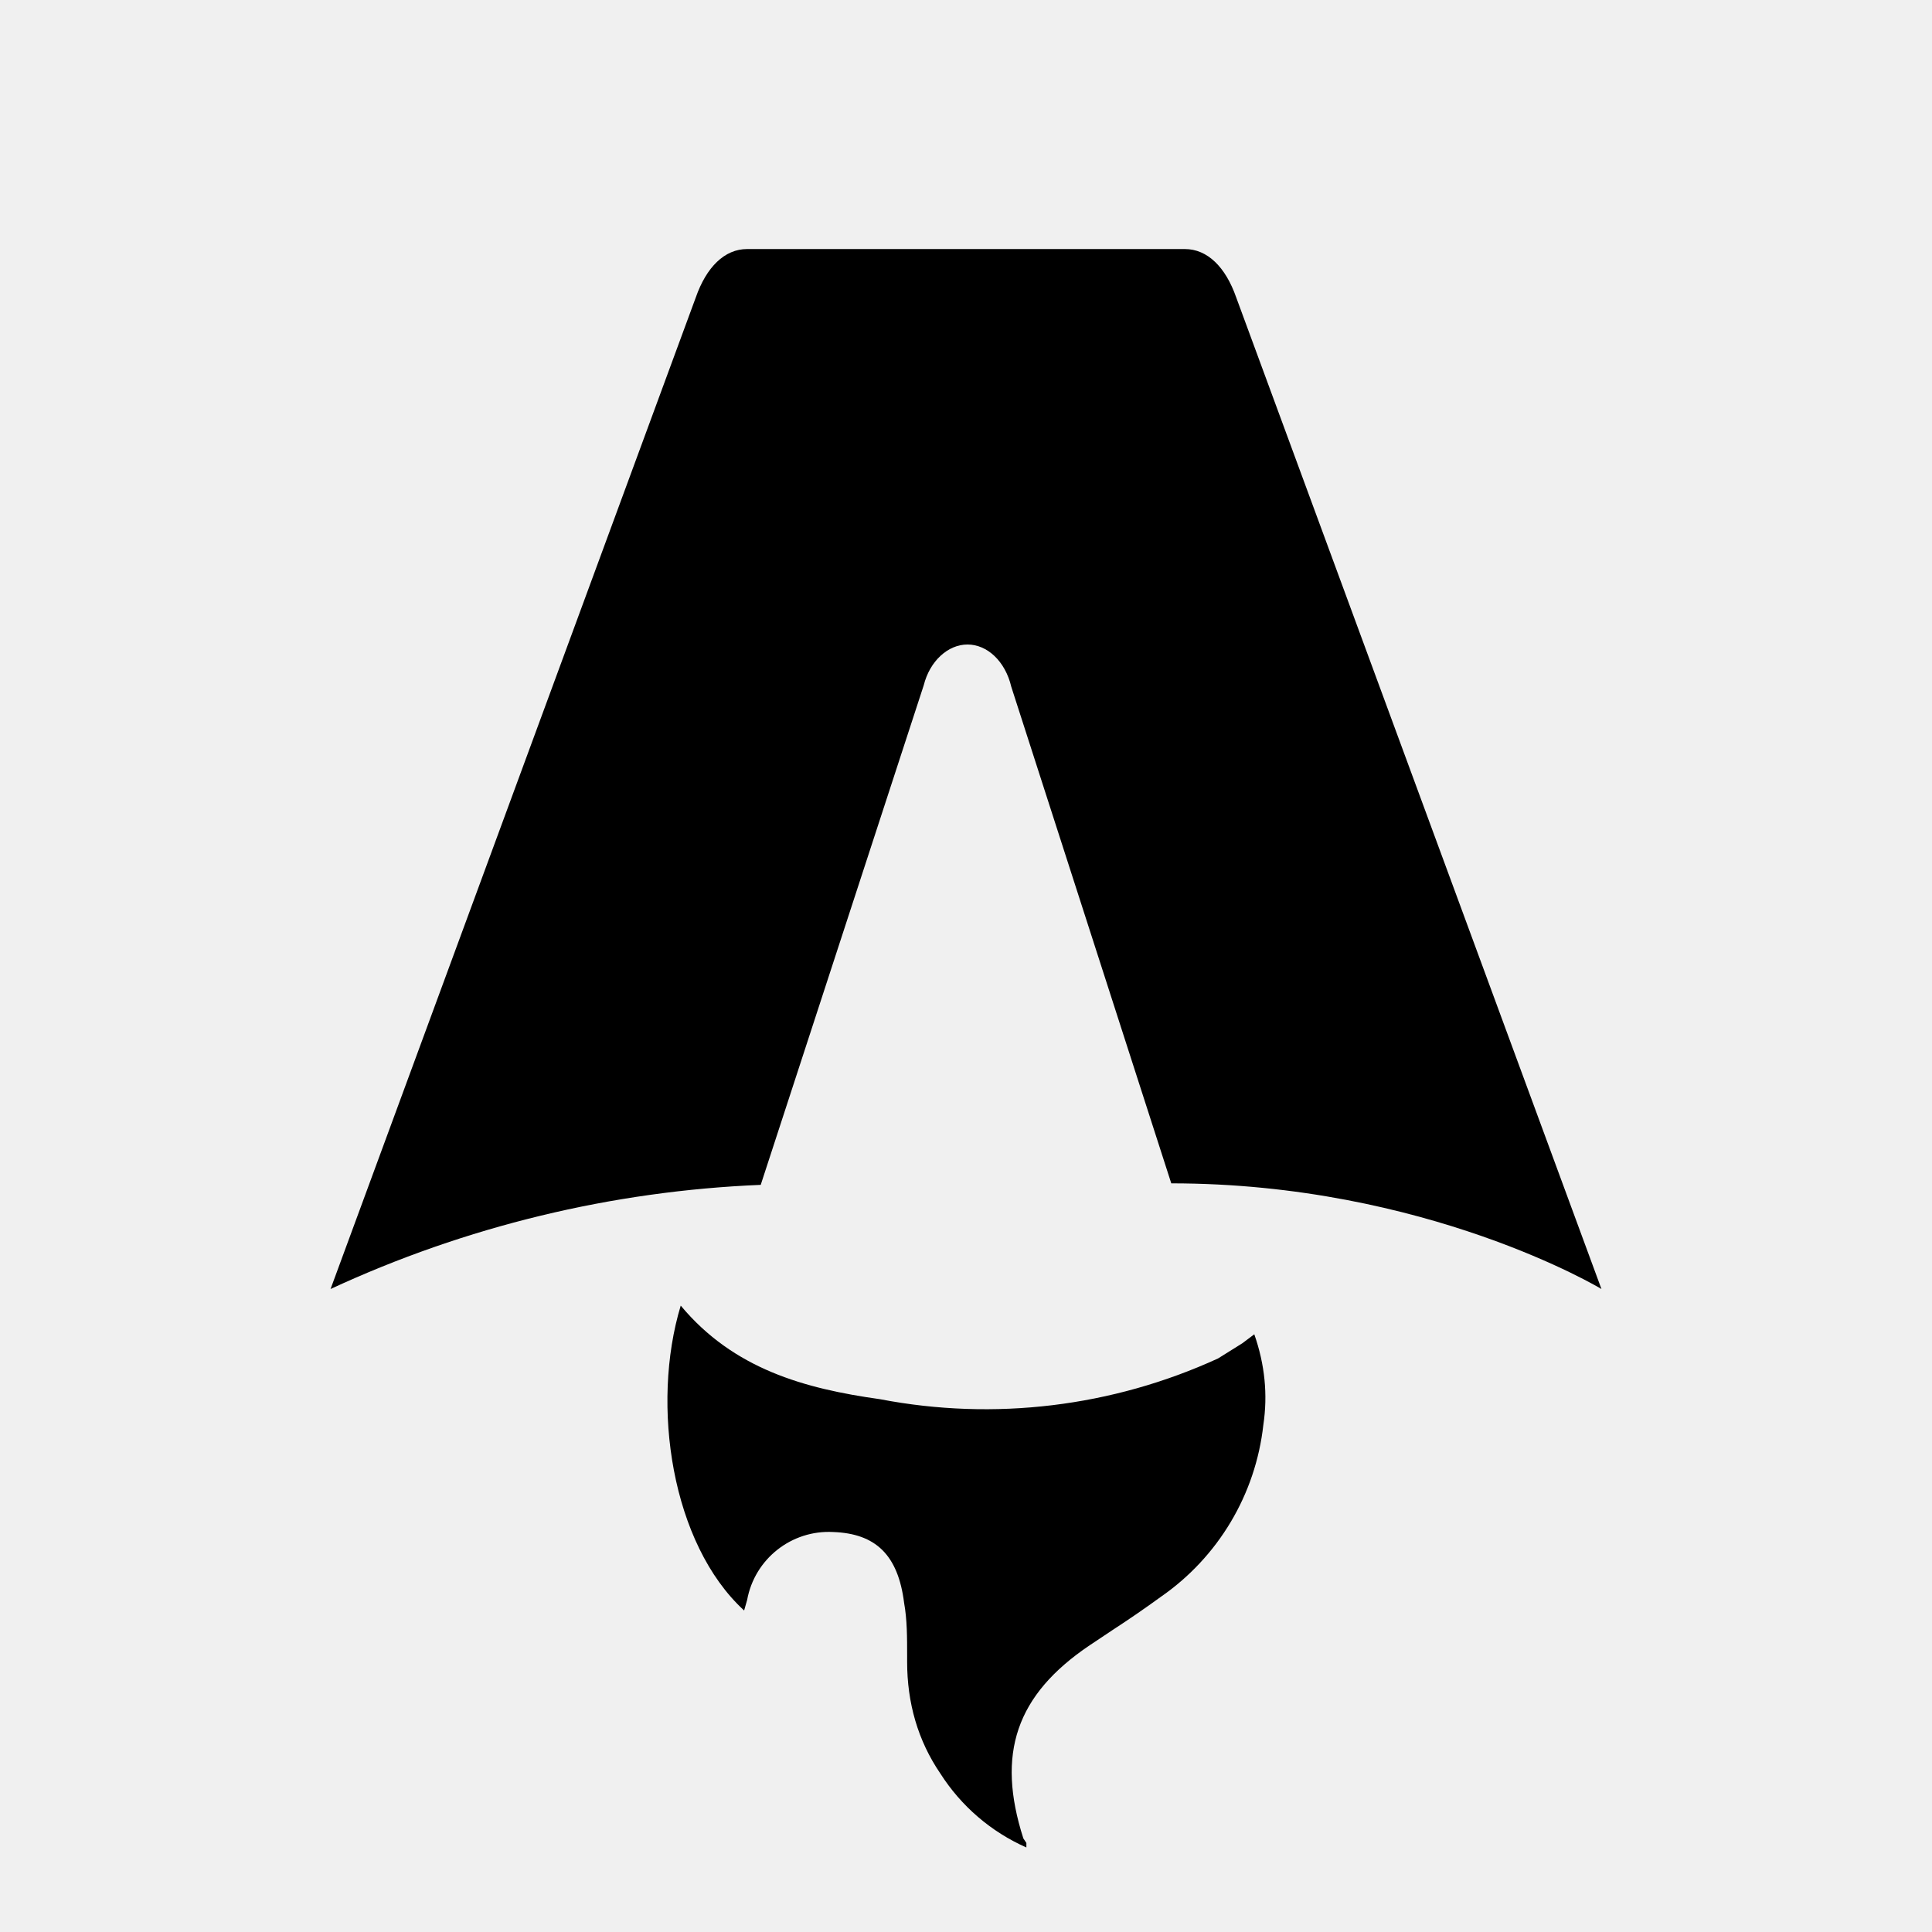
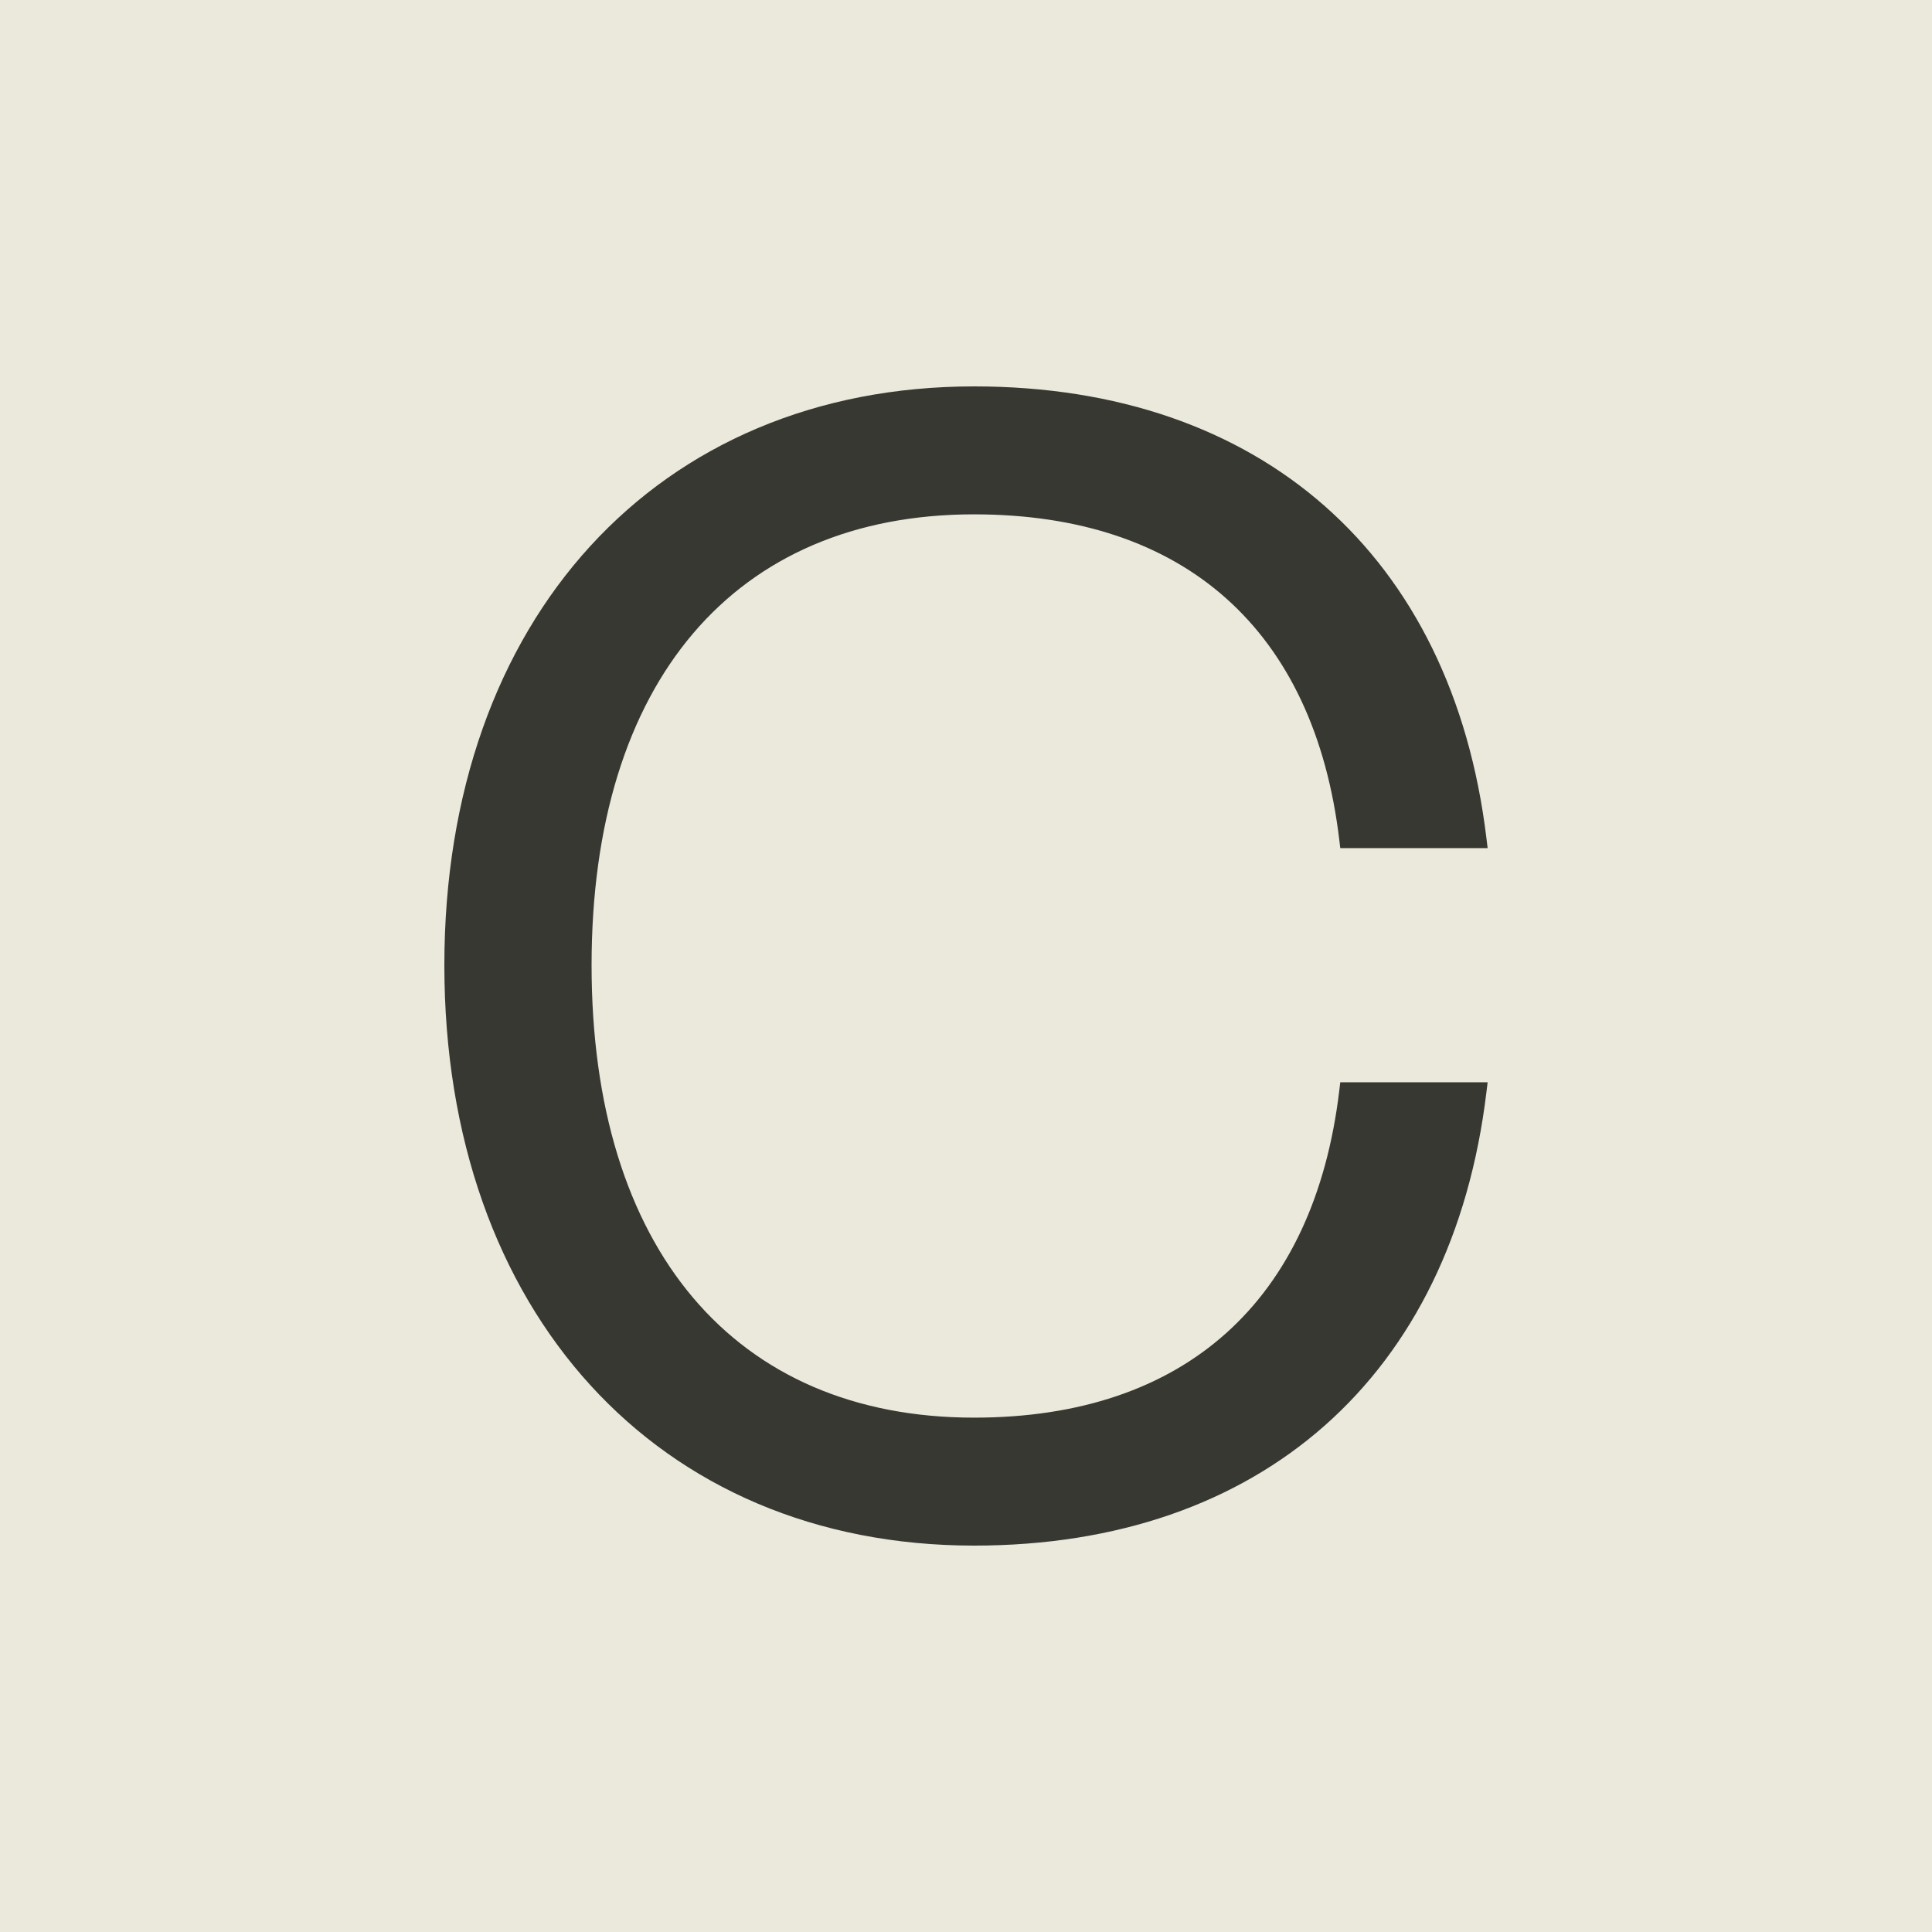
- <svg xmlns="http://www.w3.org/2000/svg" fill="none" viewBox="0 0 128 128">
-   <path d="M50.4 78.5a75.1 75.1 0 0 0-28.5 6.9l24.2-65.7c.7-2 1.9-3.2 3.4-3.2h29c1.5 0 2.7 1.2 3.4 3.2l24.2 65.7s-11.6-7-28.5-7L67 45.5c-.4-1.7-1.6-2.8-2.9-2.8-1.3 0-2.5 1.1-2.9 2.7L50.4 78.5Zm-1.1 28.2Zm-4.2-20.2c-2 6.6-.6 15.8 4.2 20.2a17.5 17.5 0 0 1 .2-.7 5.5 5.5 0 0 1 5.7-4.5c2.8.1 4.3 1.5 4.7 4.7.2 1.1.2 2.3.2 3.5v.4c0 2.7.7 5.2 2.2 7.4a13 13 0 0 0 5.7 4.9v-.3l-.2-.3c-1.8-5.6-.5-9.5 4.4-12.8l1.5-1a73 73 0 0 0 3.2-2.2 16 16 0 0 0 6.8-11.4c.3-2 .1-4-.6-6l-.8.6-1.6 1a37 37 0 0 1-22.4 2.7c-5-.7-9.7-2-13.2-6.2Z" />
-   <style>
-         path { fill: #000; }
-         @media (prefers-color-scheme: dark) {
-             path { fill: #FFF; }
-         }
-     </style>
+ <svg xmlns="http://www.w3.org/2000/svg" width="100" height="100" fill="none" viewBox="0 0 100 100">
+   <path fill="#EBE8DC" d="M0 0h100v100H0z" />
+   <path fill="#383832" d="M50.42 26.623c10.897 0 17.611 5.992 18.904 16.87l.048.406H77l-.063-.515C75.167 28.741 65.252 20 50.42 20 34.02 19.999 23 32.039 23 49.959S34.02 80 50.42 80c14.838 0 24.75-8.774 26.517-23.47l.063-.512h-7.628l-.048.405c-1.3 10.933-8.012 16.954-18.904 16.954-12.4 0-19.8-8.754-19.8-23.418s7.4-23.337 19.8-23.337v.001Z" />
</svg>
